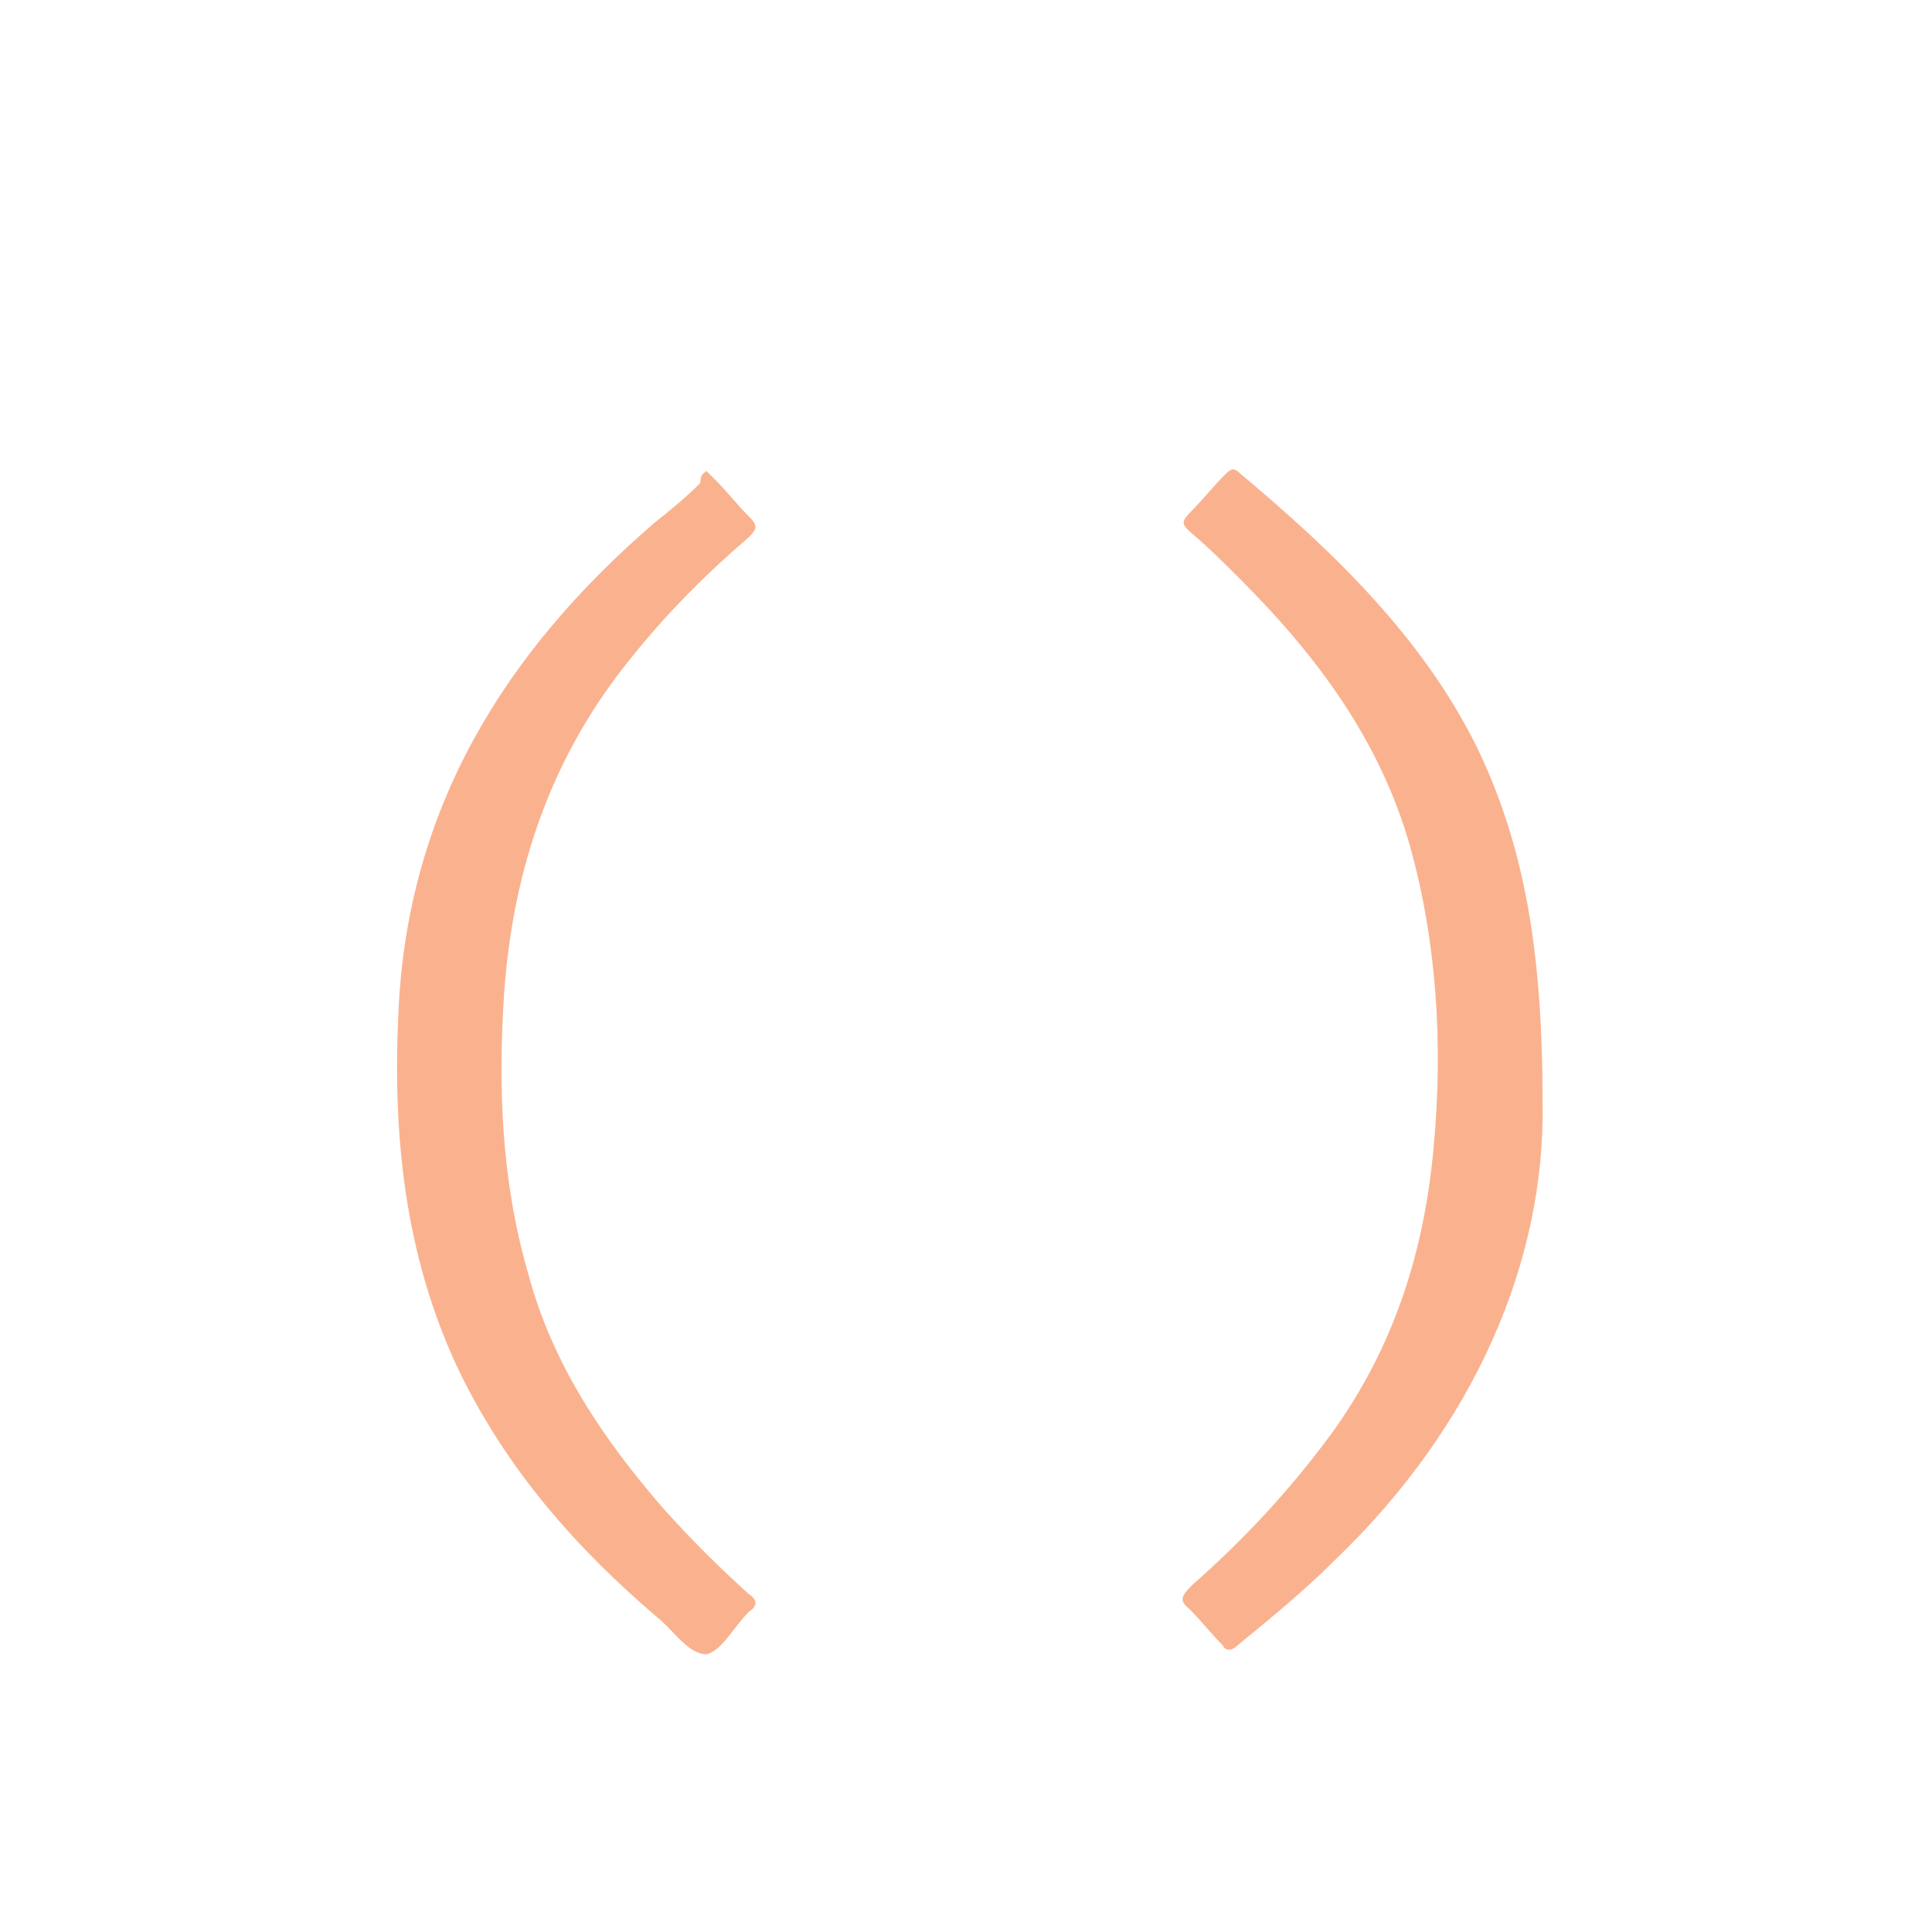
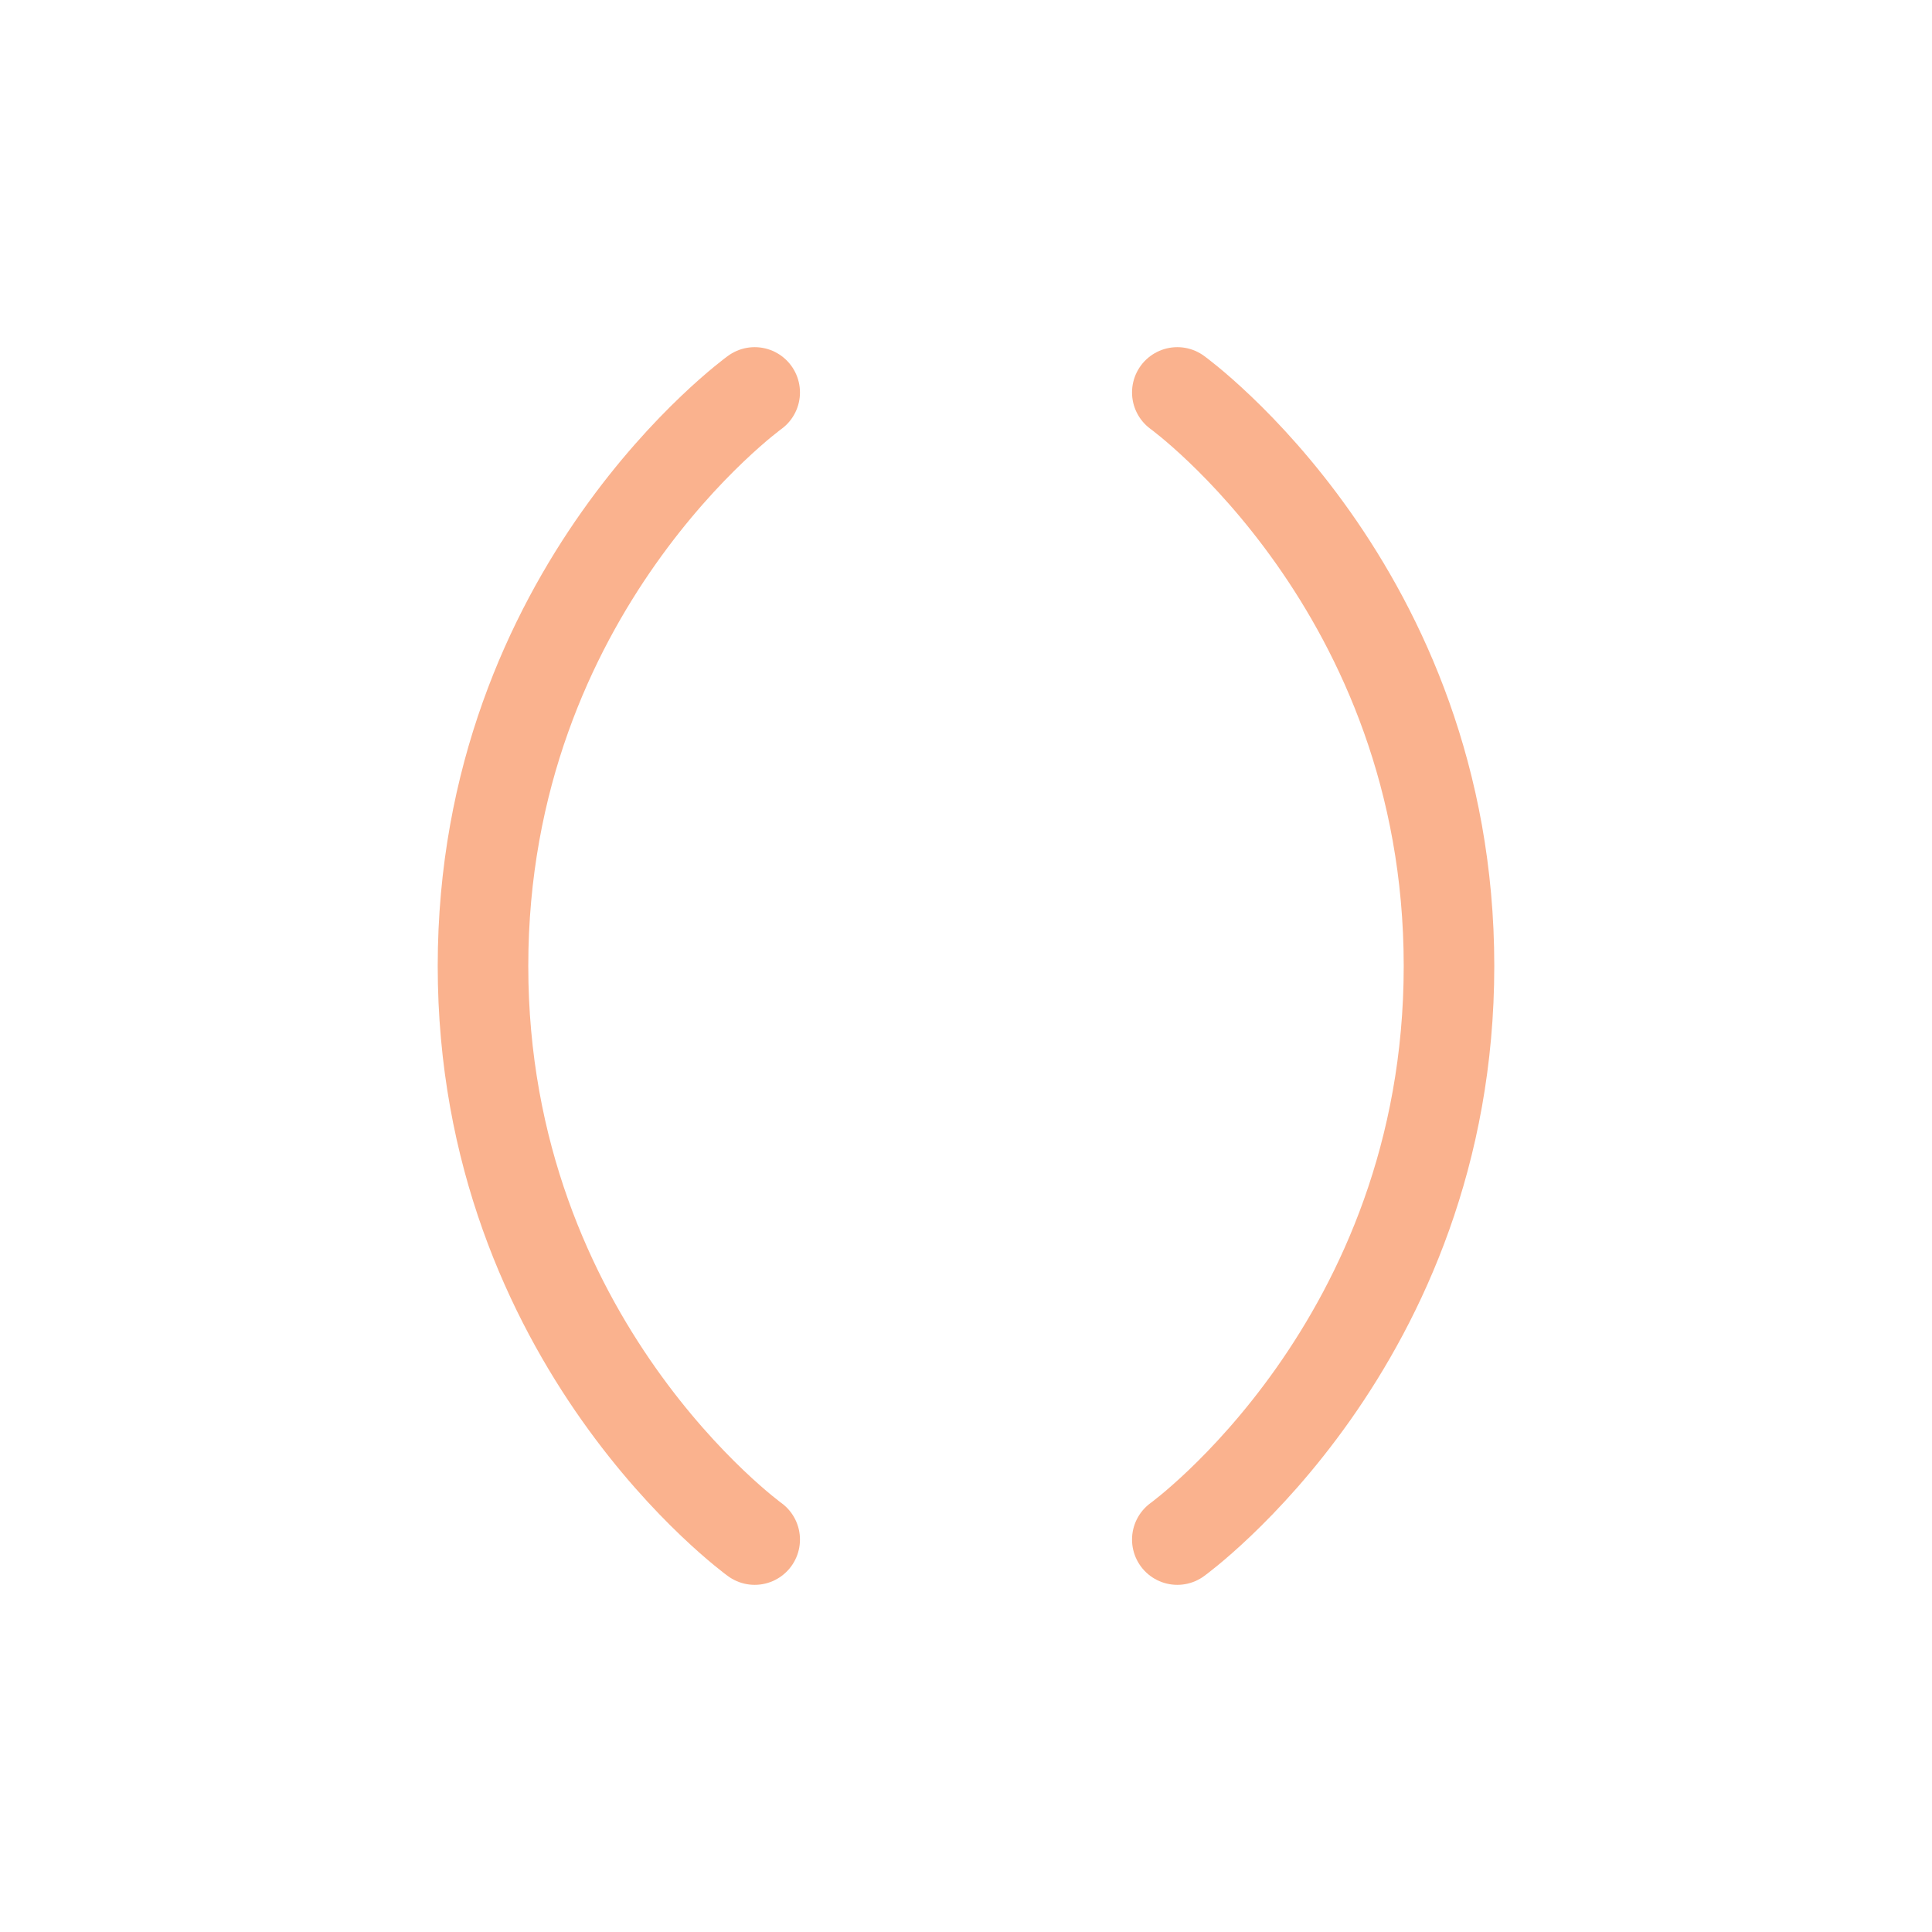
- <svg xmlns="http://www.w3.org/2000/svg" id="Layer_1" width="64px" height="64px" x="0px" y="0px" enable-background="new 0 0 64 64" version="1.1" viewBox="0 0 64 64" xml:space="preserve">
-   <g>
-     <g>
-       <path fill="#FAB28E" d="M23.4,15.6c0.101,0.101,0.2,0.2,0.301,0.3c0.399,0.4,0.699,0.801,1.1,1.2c0.3,0.3,0.3,0.4,0,0.7    c-1.4,1.2-2.7,2.5-3.9,4C18.3,25,17,28.7,16.7,32.9C16.5,36,16.6,39.1,17.5,42.2c0.8,3,2.5,5.5,4.5,7.8c0.899,1,1.8,1.899,2.8,2.8    c0.3,0.2,0.3,0.4,0,0.6c-0.5,0.5-0.9,1.301-1.4,1.4c-0.6,0-1.1-0.8-1.6-1.2c-2.7-2.3-5-4.899-6.6-8.2c-1.801-3.8-2.2-7.8-2-11.899    c0.3-6.7,3.5-11.9,8.5-16.2c0.5-0.4,1-0.8,1.5-1.3C23.2,15.7,23.3,15.7,23.4,15.6z" />
-       <path fill="#FAB28E" d="M51.1,36.5c0.101,5.2-2.2,10.7-6.899,15.2c-1,1-2.101,1.899-3.2,2.8c-0.2,0.2-0.4,0.2-0.5,0    c-0.4-0.4-0.7-0.8-1.101-1.2C39,53,39.2,52.8,39.5,52.5c1.7-1.5,3.2-3.101,4.6-5C46.2,44.6,47.2,41.4,47.5,37.9    c0.3-3.3,0.1-6.699-0.8-9.899c-1-3.5-3.101-6.3-5.601-8.8C40.6,18.7,40,18.1,39.4,17.6c-0.199-0.2-0.3-0.3,0-0.6    c0.4-0.4,0.801-0.9,1.2-1.3c0.2-0.2,0.3-0.2,0.5,0c3.101,2.6,6,5.399,7.8,9C50.5,28,51.1,31.5,51.1,36.5z" />
-     </g>
-   </g>
+ <svg xmlns="http://www.w3.org/2000/svg" width="64" height="64" viewBox="0 0 64 64" fill="none" stroke="#FAB28E" stroke-width="3" stroke-linecap="round" stroke-linejoin="round">
+   <path d="M25 13s-9 6.5-9 19 9 19 9 19" />
+   <path d="M39 51s9-6.5 9-19-9-19-9-19" />
</svg>
